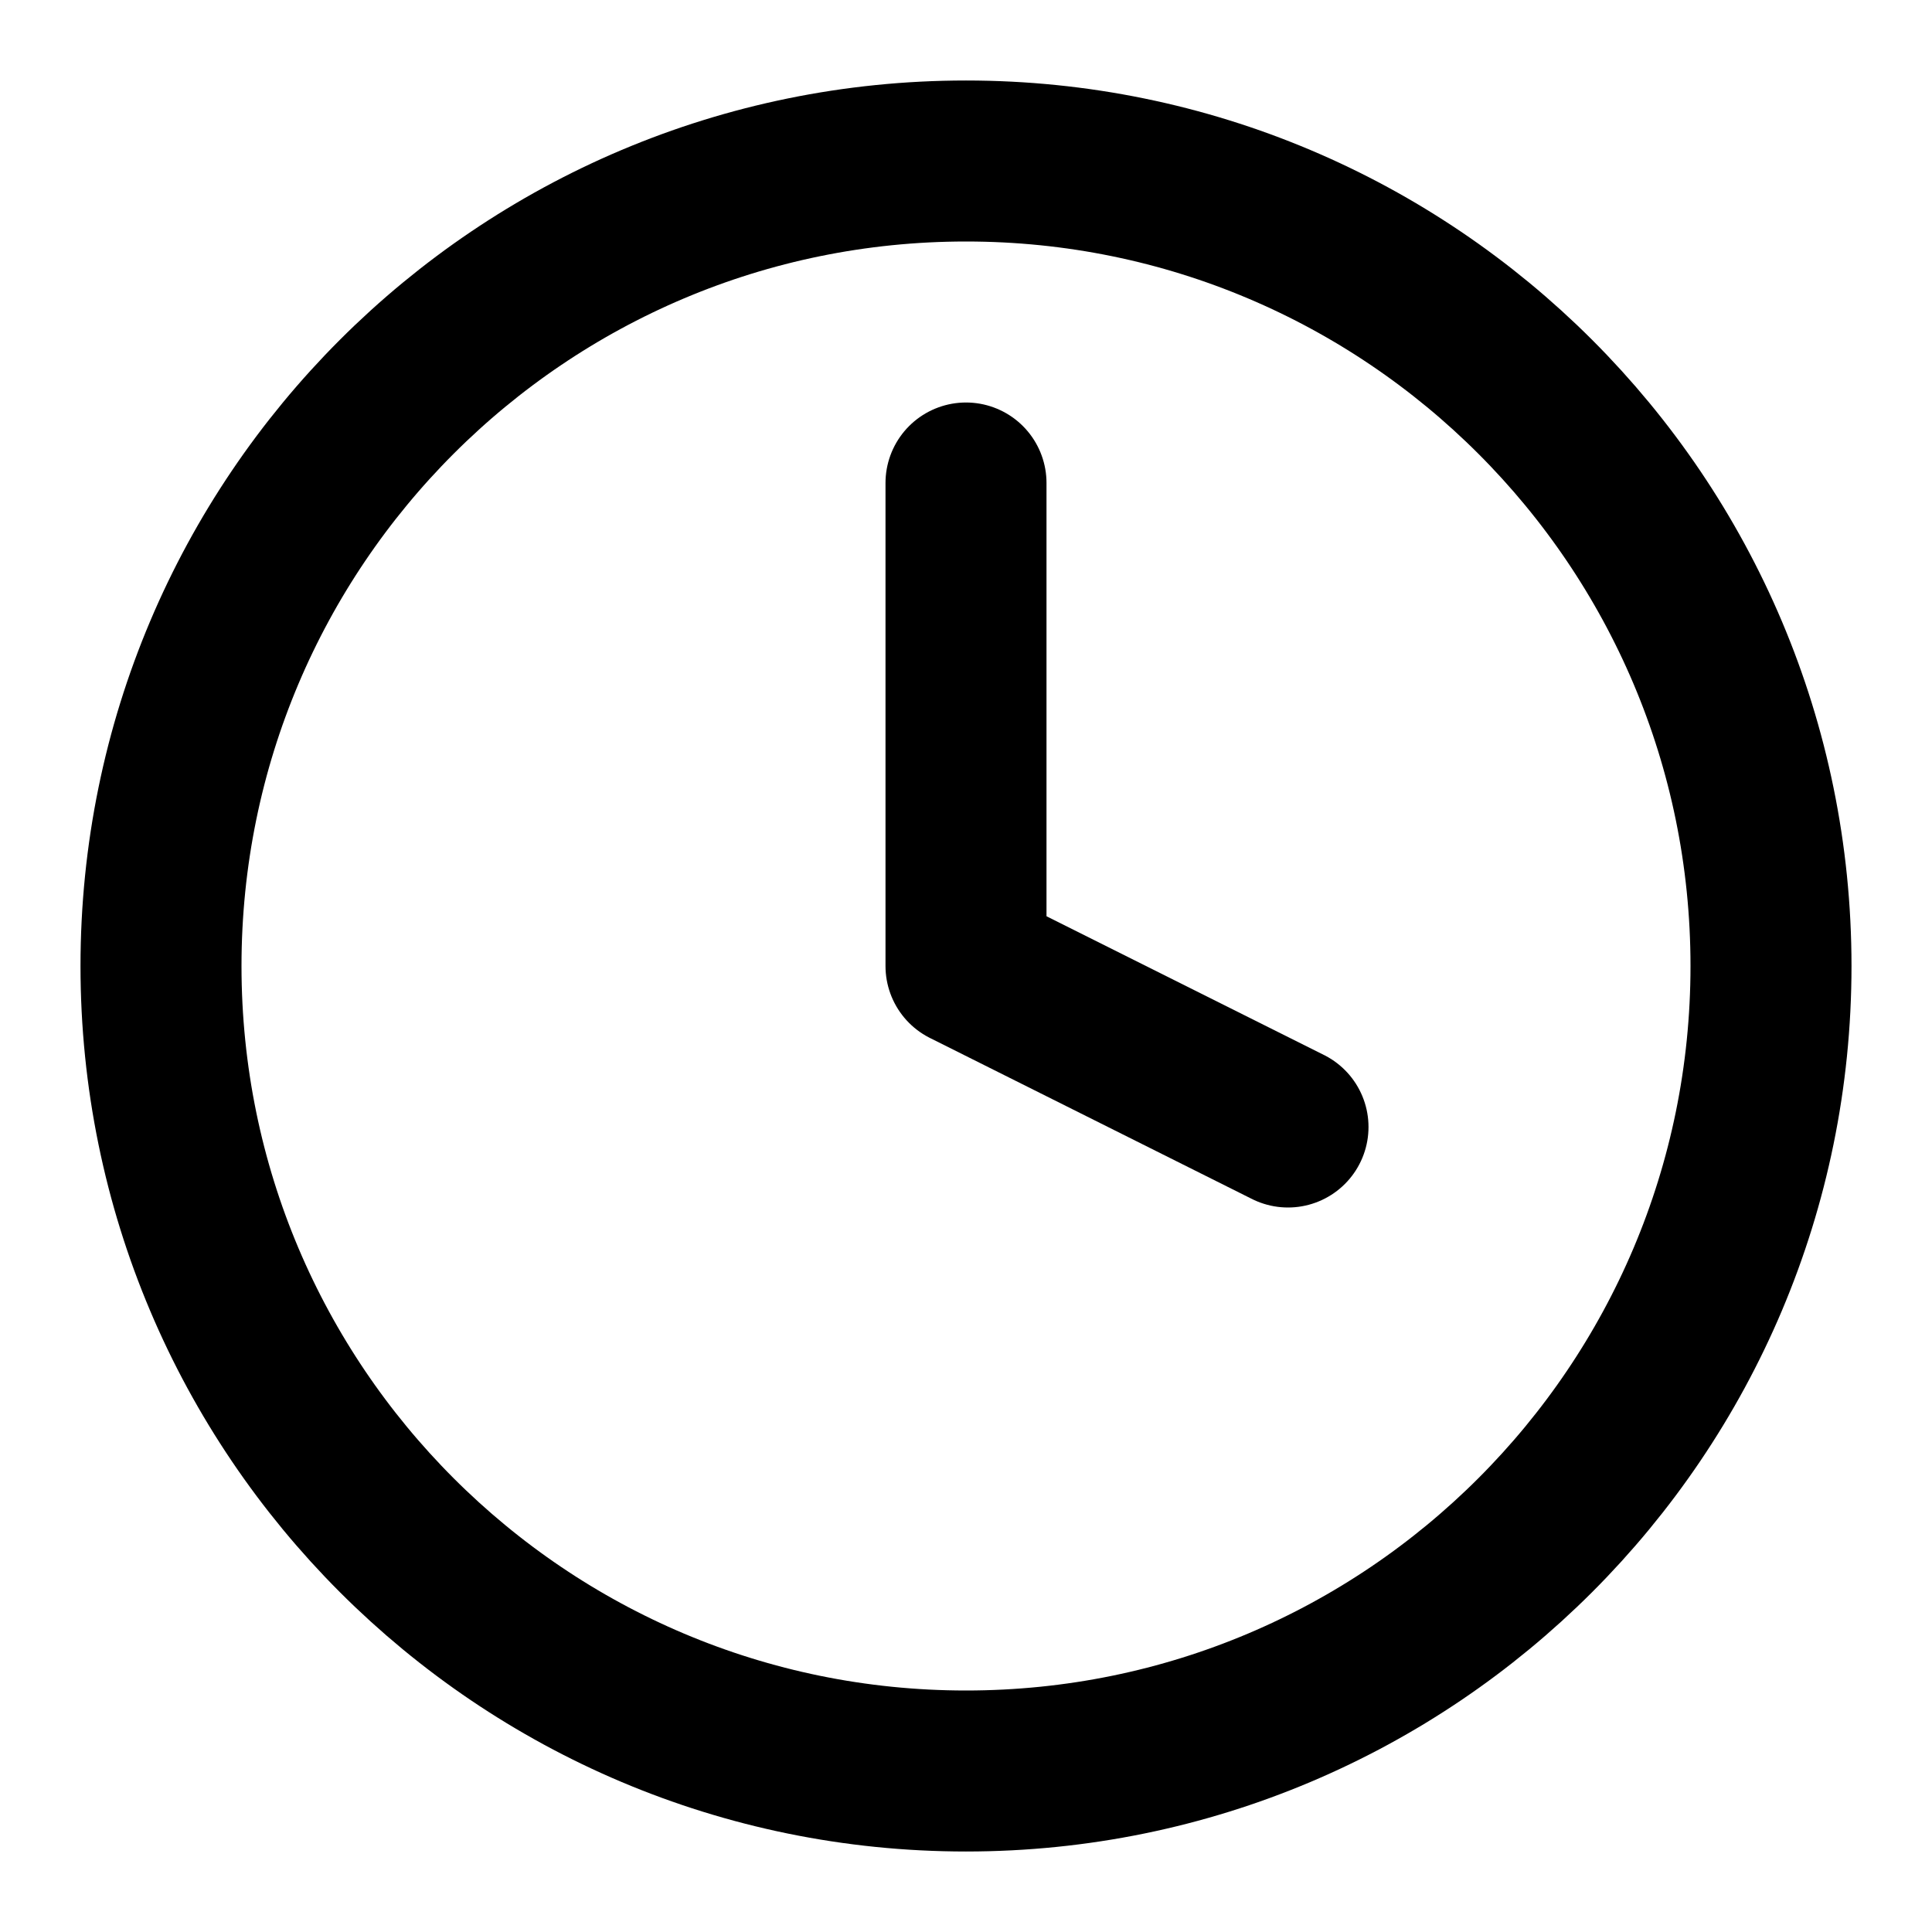
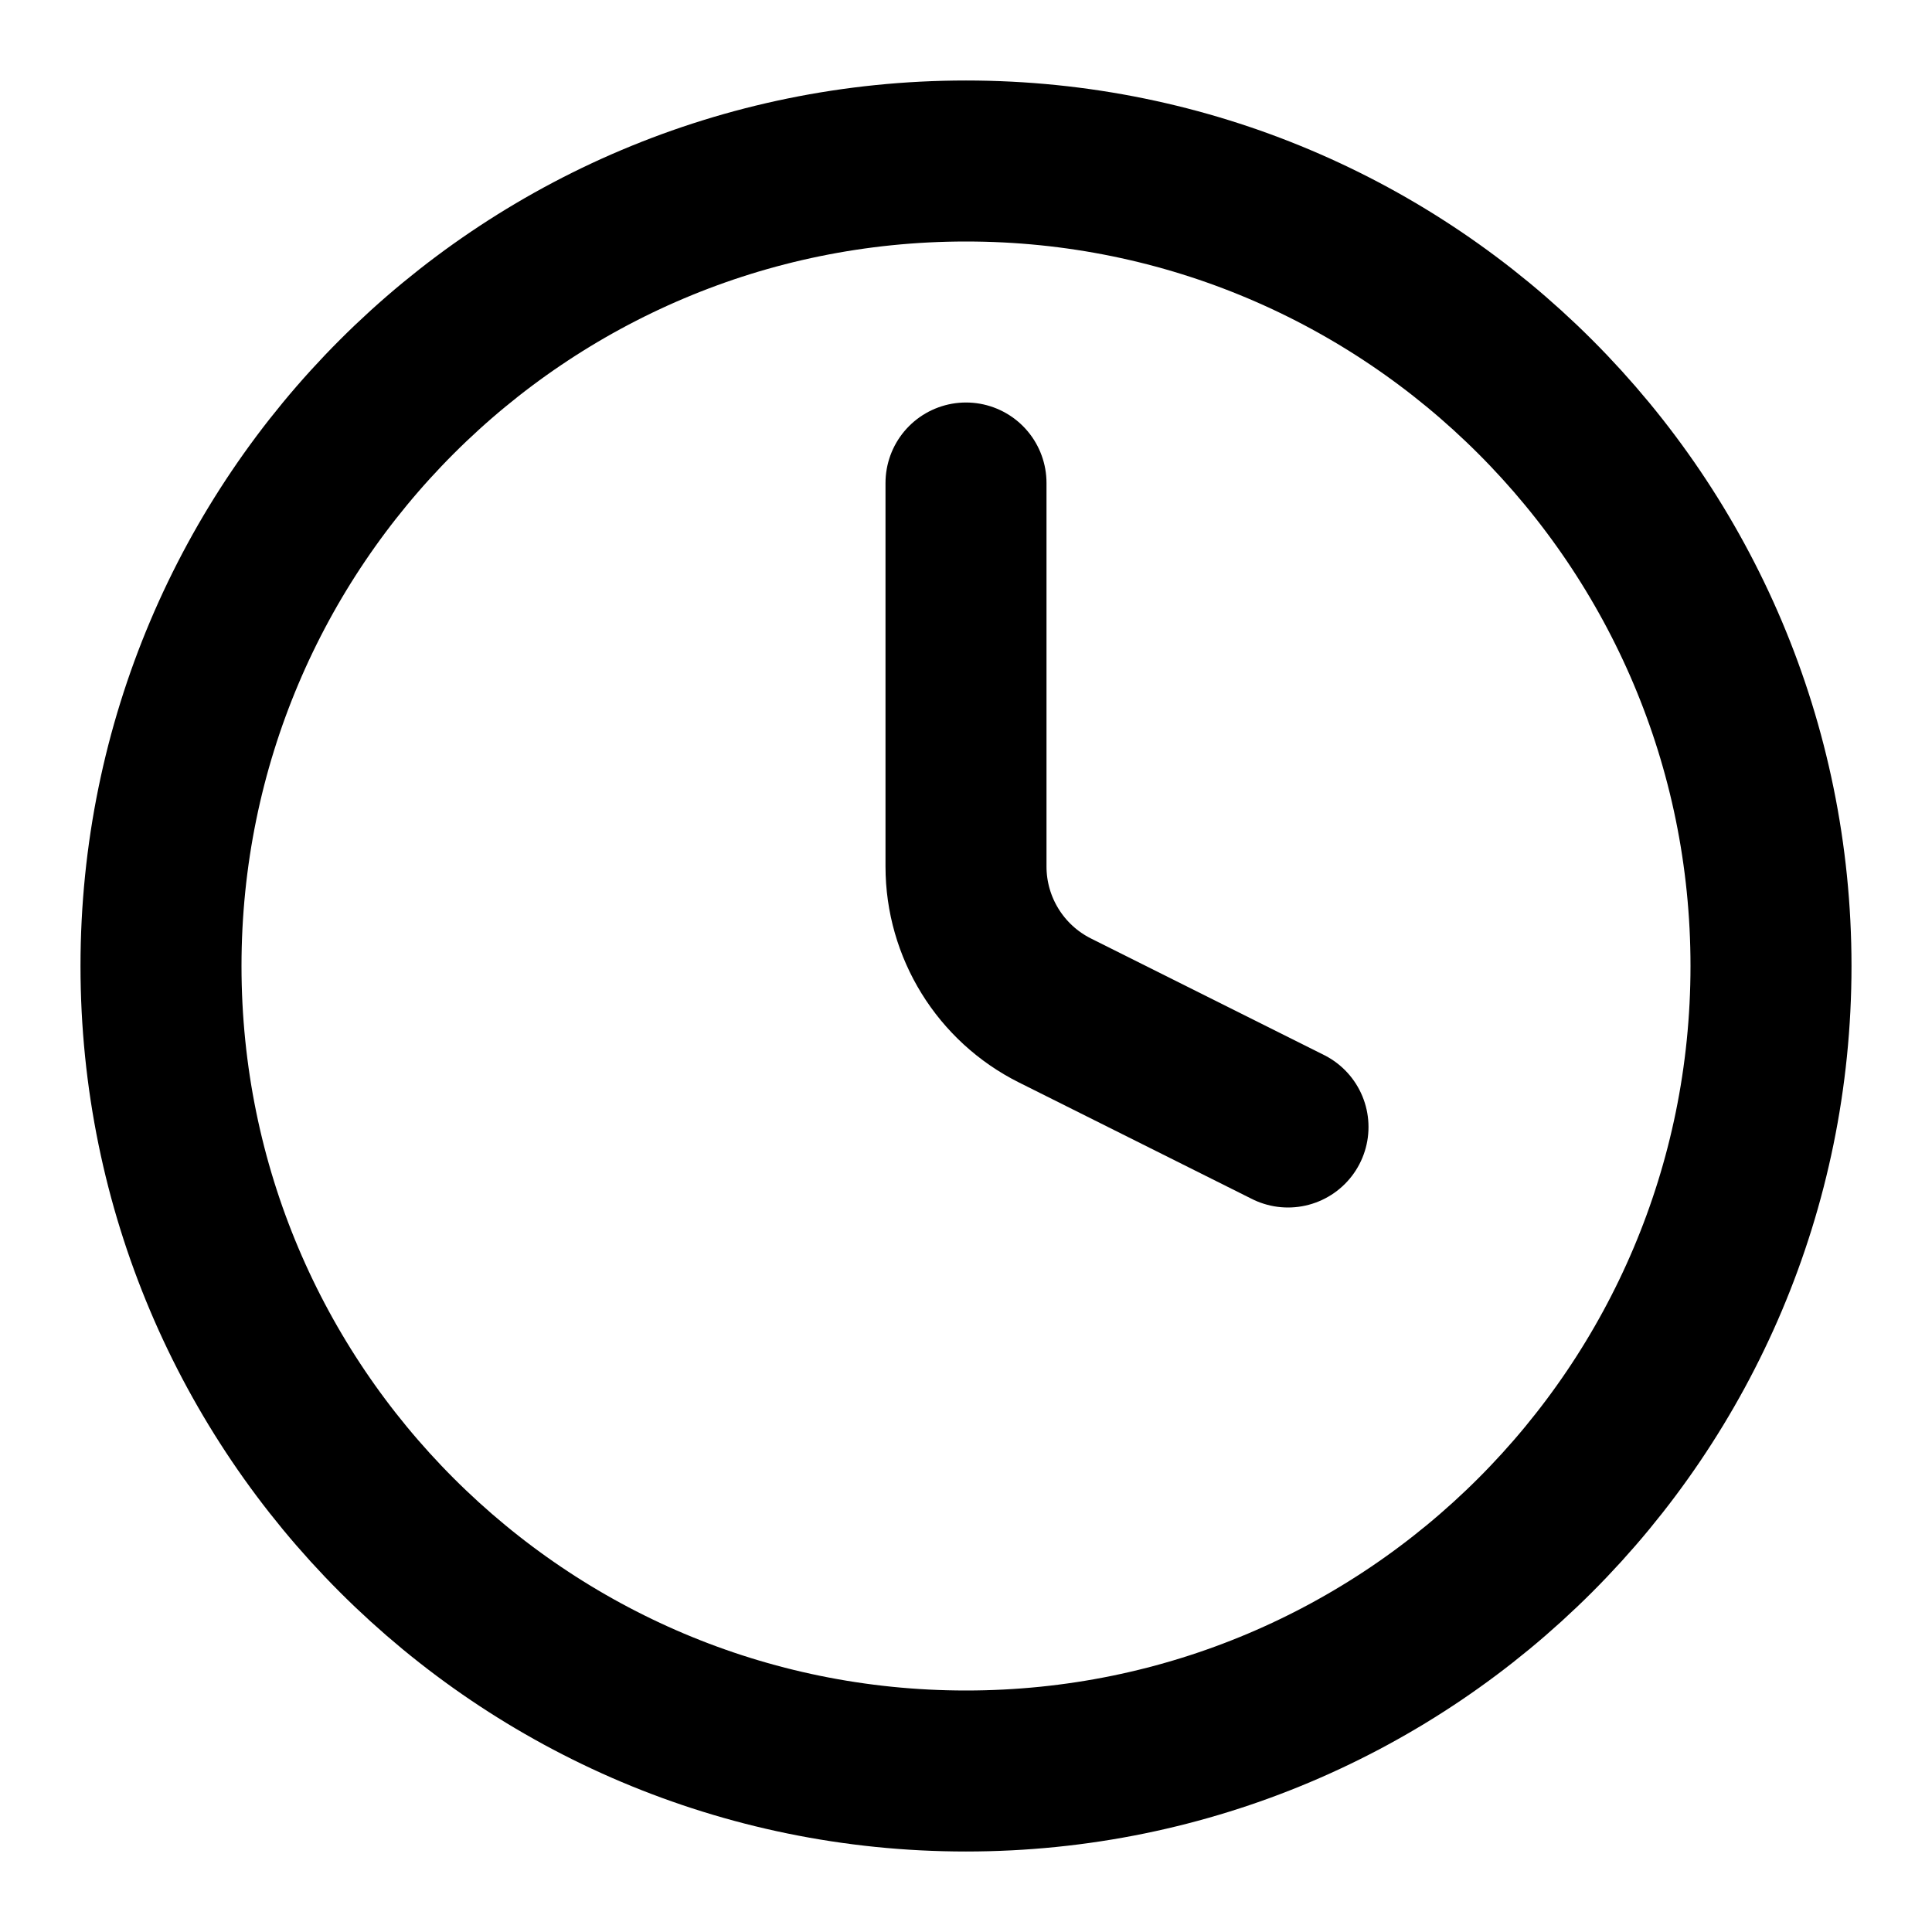
- <svg xmlns="http://www.w3.org/2000/svg" viewBox="0 0 24 24" fill="none" stroke="currentColor" stroke-width="2" stroke-linecap="round" stroke-linejoin="round" data-base="lucide/clock" data-zoom="1">
+ <svg xmlns="http://www.w3.org/2000/svg" viewBox="0 0 24 24" fill="none" stroke="currentColor" stroke-width="2" stroke-linecap="round" stroke-linejoin="round" data-base="lucide/clock" data-zoom="1" data-changes="tips rounded">
  <circle cx="12" cy="12" r="10" />
-   <path d="M12 6v6l4 2" />
+   <path d="M12 6L12 10.764A2 2 0 0 0 13.106 12.553L16 14" />
</svg>
